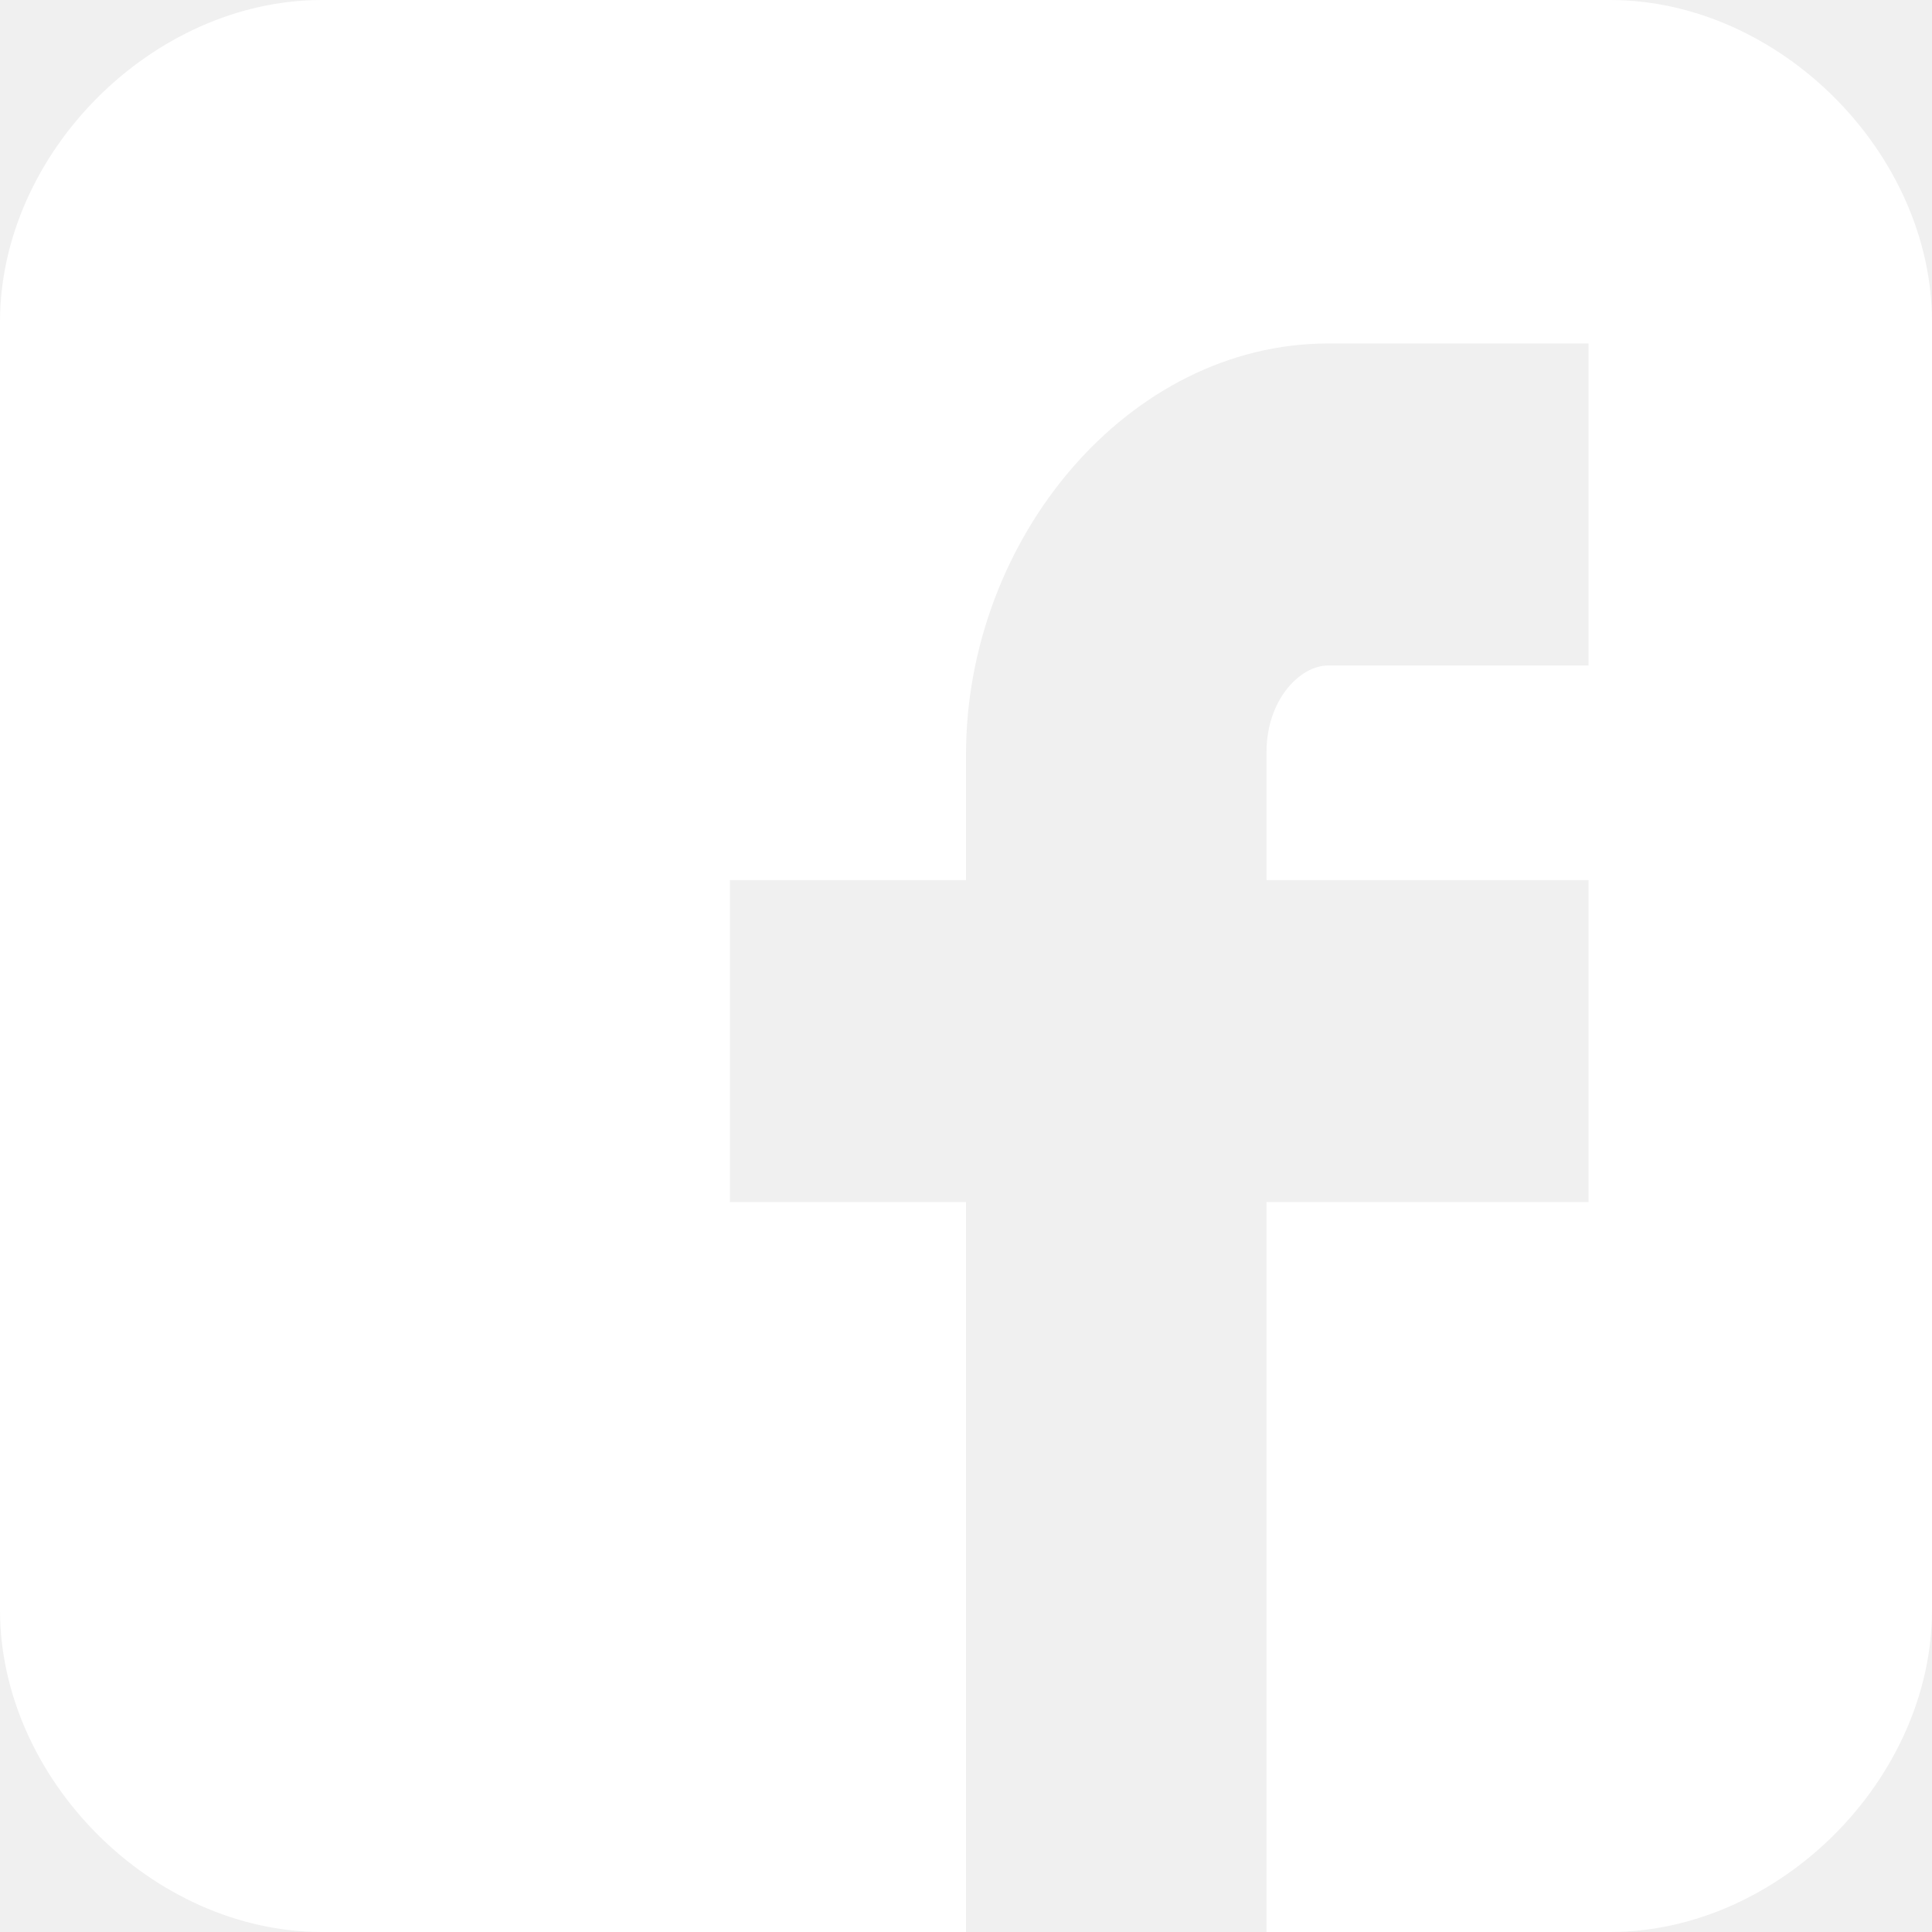
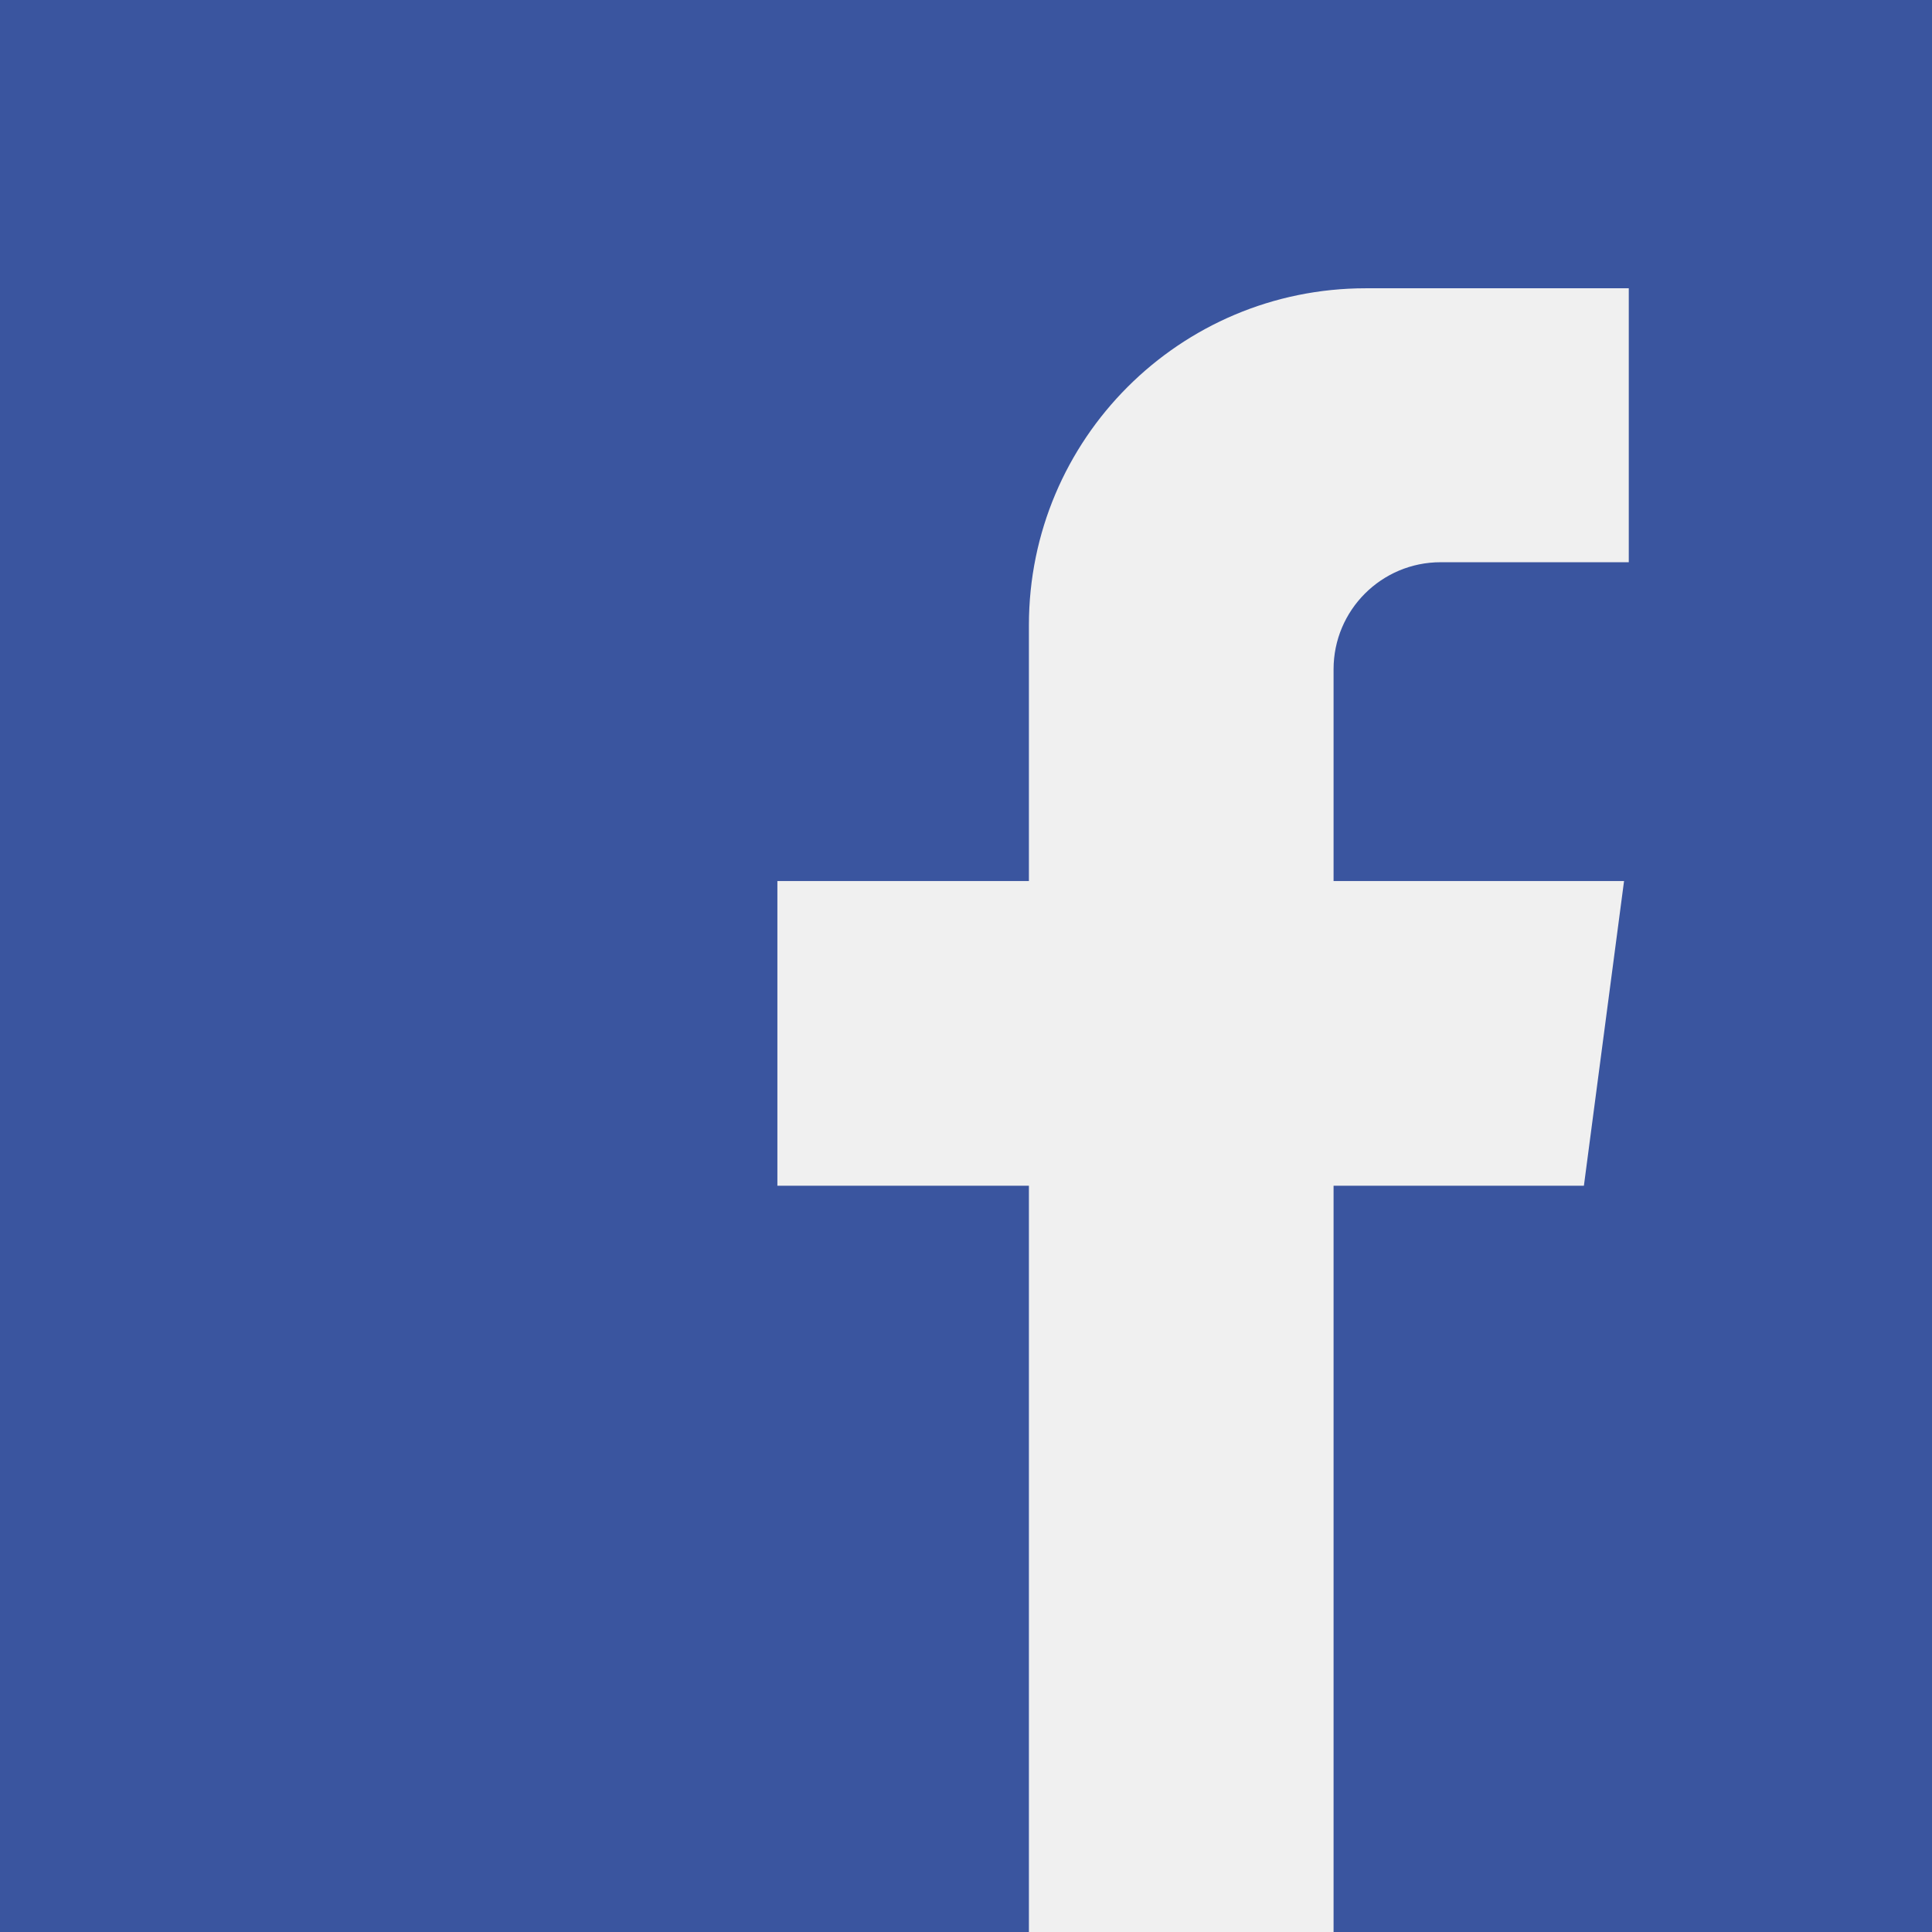
- <svg xmlns="http://www.w3.org/2000/svg" version="1.1" id="Capa_1" x="0px" y="0px" width="512px" height="512px" viewBox="0 0 90 90" style="enable-background:new 0 0 90 90;" xml:space="preserve">
-   <g>
-     <path id="Facebook__x28_alt_x29_" d="M90,15.001C90,7.119,82.884,0,75,0H15C7.116,0,0,7.119,0,15.001v59.998   C0,82.881,7.116,90,15.001,90H45V56H34V41h11v-5.844C45,25.077,52.568,16,61.875,16H74v15H61.875C60.548,31,59,32.611,59,35.024V41   h15v15H59v34h16c7.884,0,15-7.119,15-15.001V15.001z" fill="#FFFFFF" />
-   </g>
+ <svg xmlns="http://www.w3.org/2000/svg" version="1.1" id="Capa_1" x="0px" y="0px" viewBox="0 0 455.73 455.73" style="enable-background:new 0 0 455.73 455.73;" xml:space="preserve">
+   <path style="fill:#3A559F;" d="M0,0v455.73h242.704V279.691h-59.33v-71.864h59.33v-60.353c0-43.893,35.582-79.475,79.475-79.475  h62.025v64.622h-44.382c-13.947,0-25.254,11.307-25.254,25.254v49.953h68.521l-9.47,71.864h-59.051V455.73H455.73V0H0z" />
  <g>
</g>
  <g>
</g>
  <g>
</g>
  <g>
</g>
  <g>
</g>
  <g>
</g>
  <g>
</g>
  <g>
</g>
  <g>
</g>
  <g>
</g>
  <g>
</g>
  <g>
</g>
  <g>
</g>
  <g>
</g>
  <g>
</g>
</svg>
